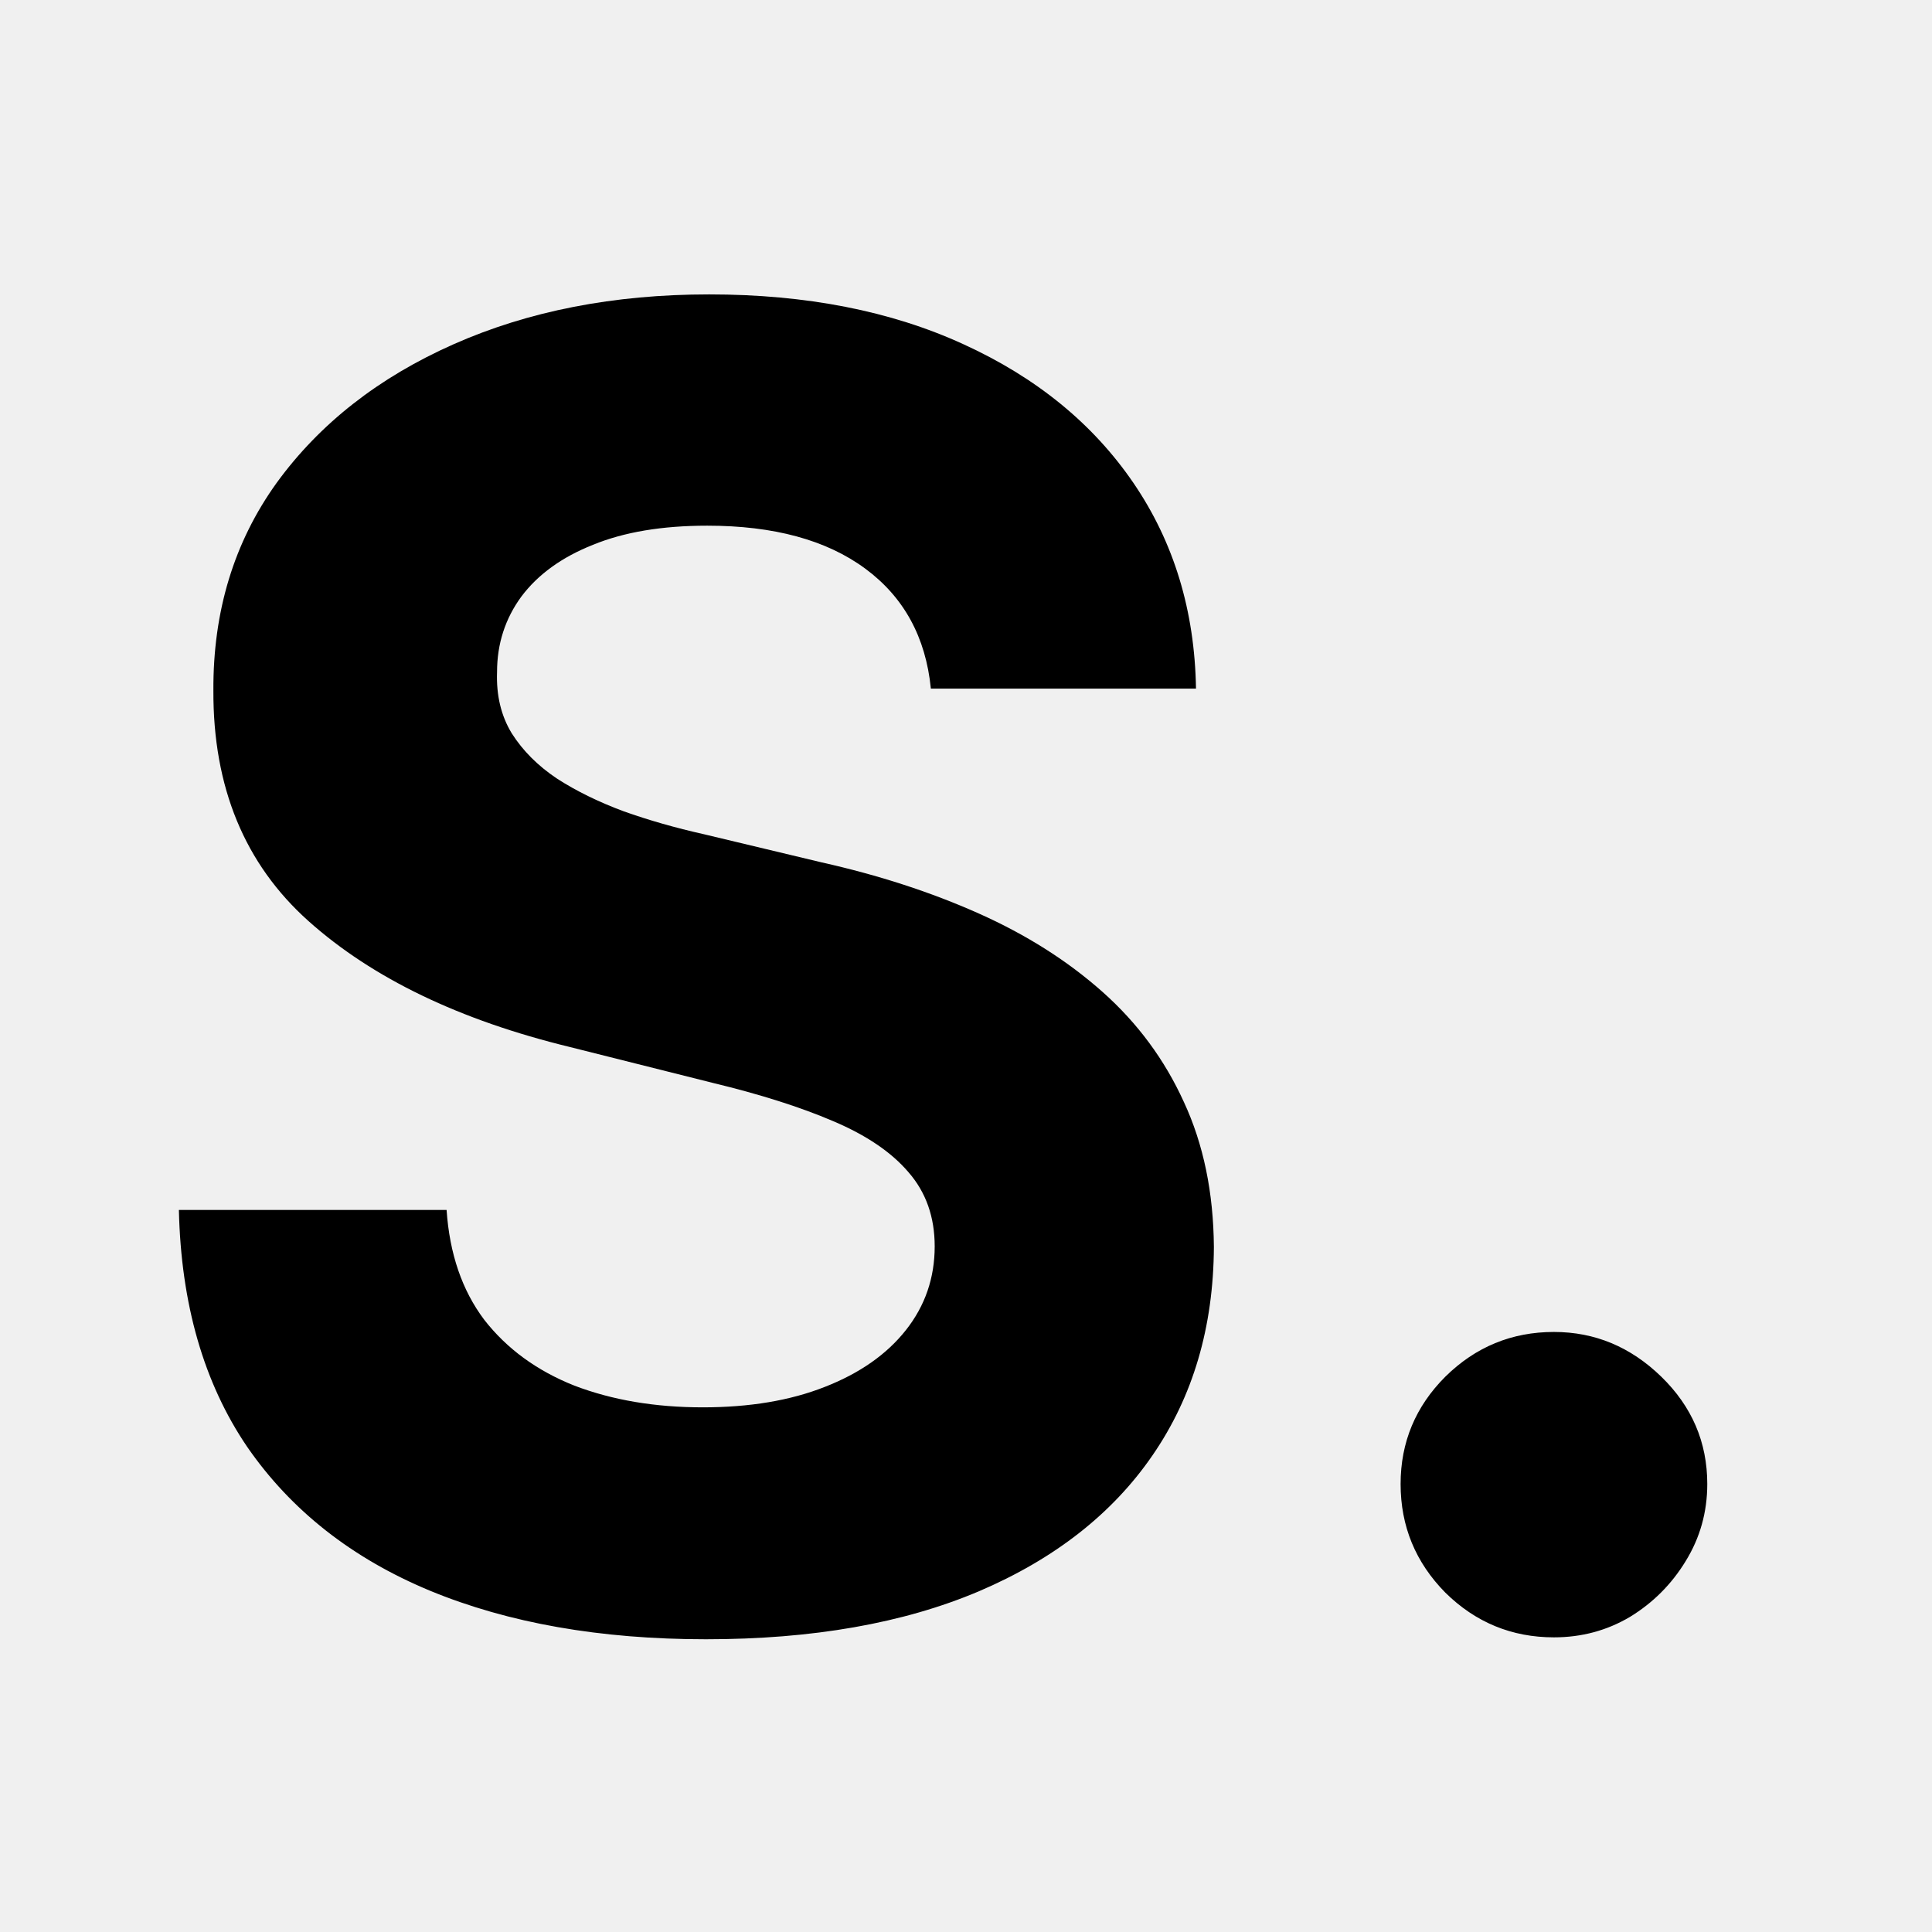
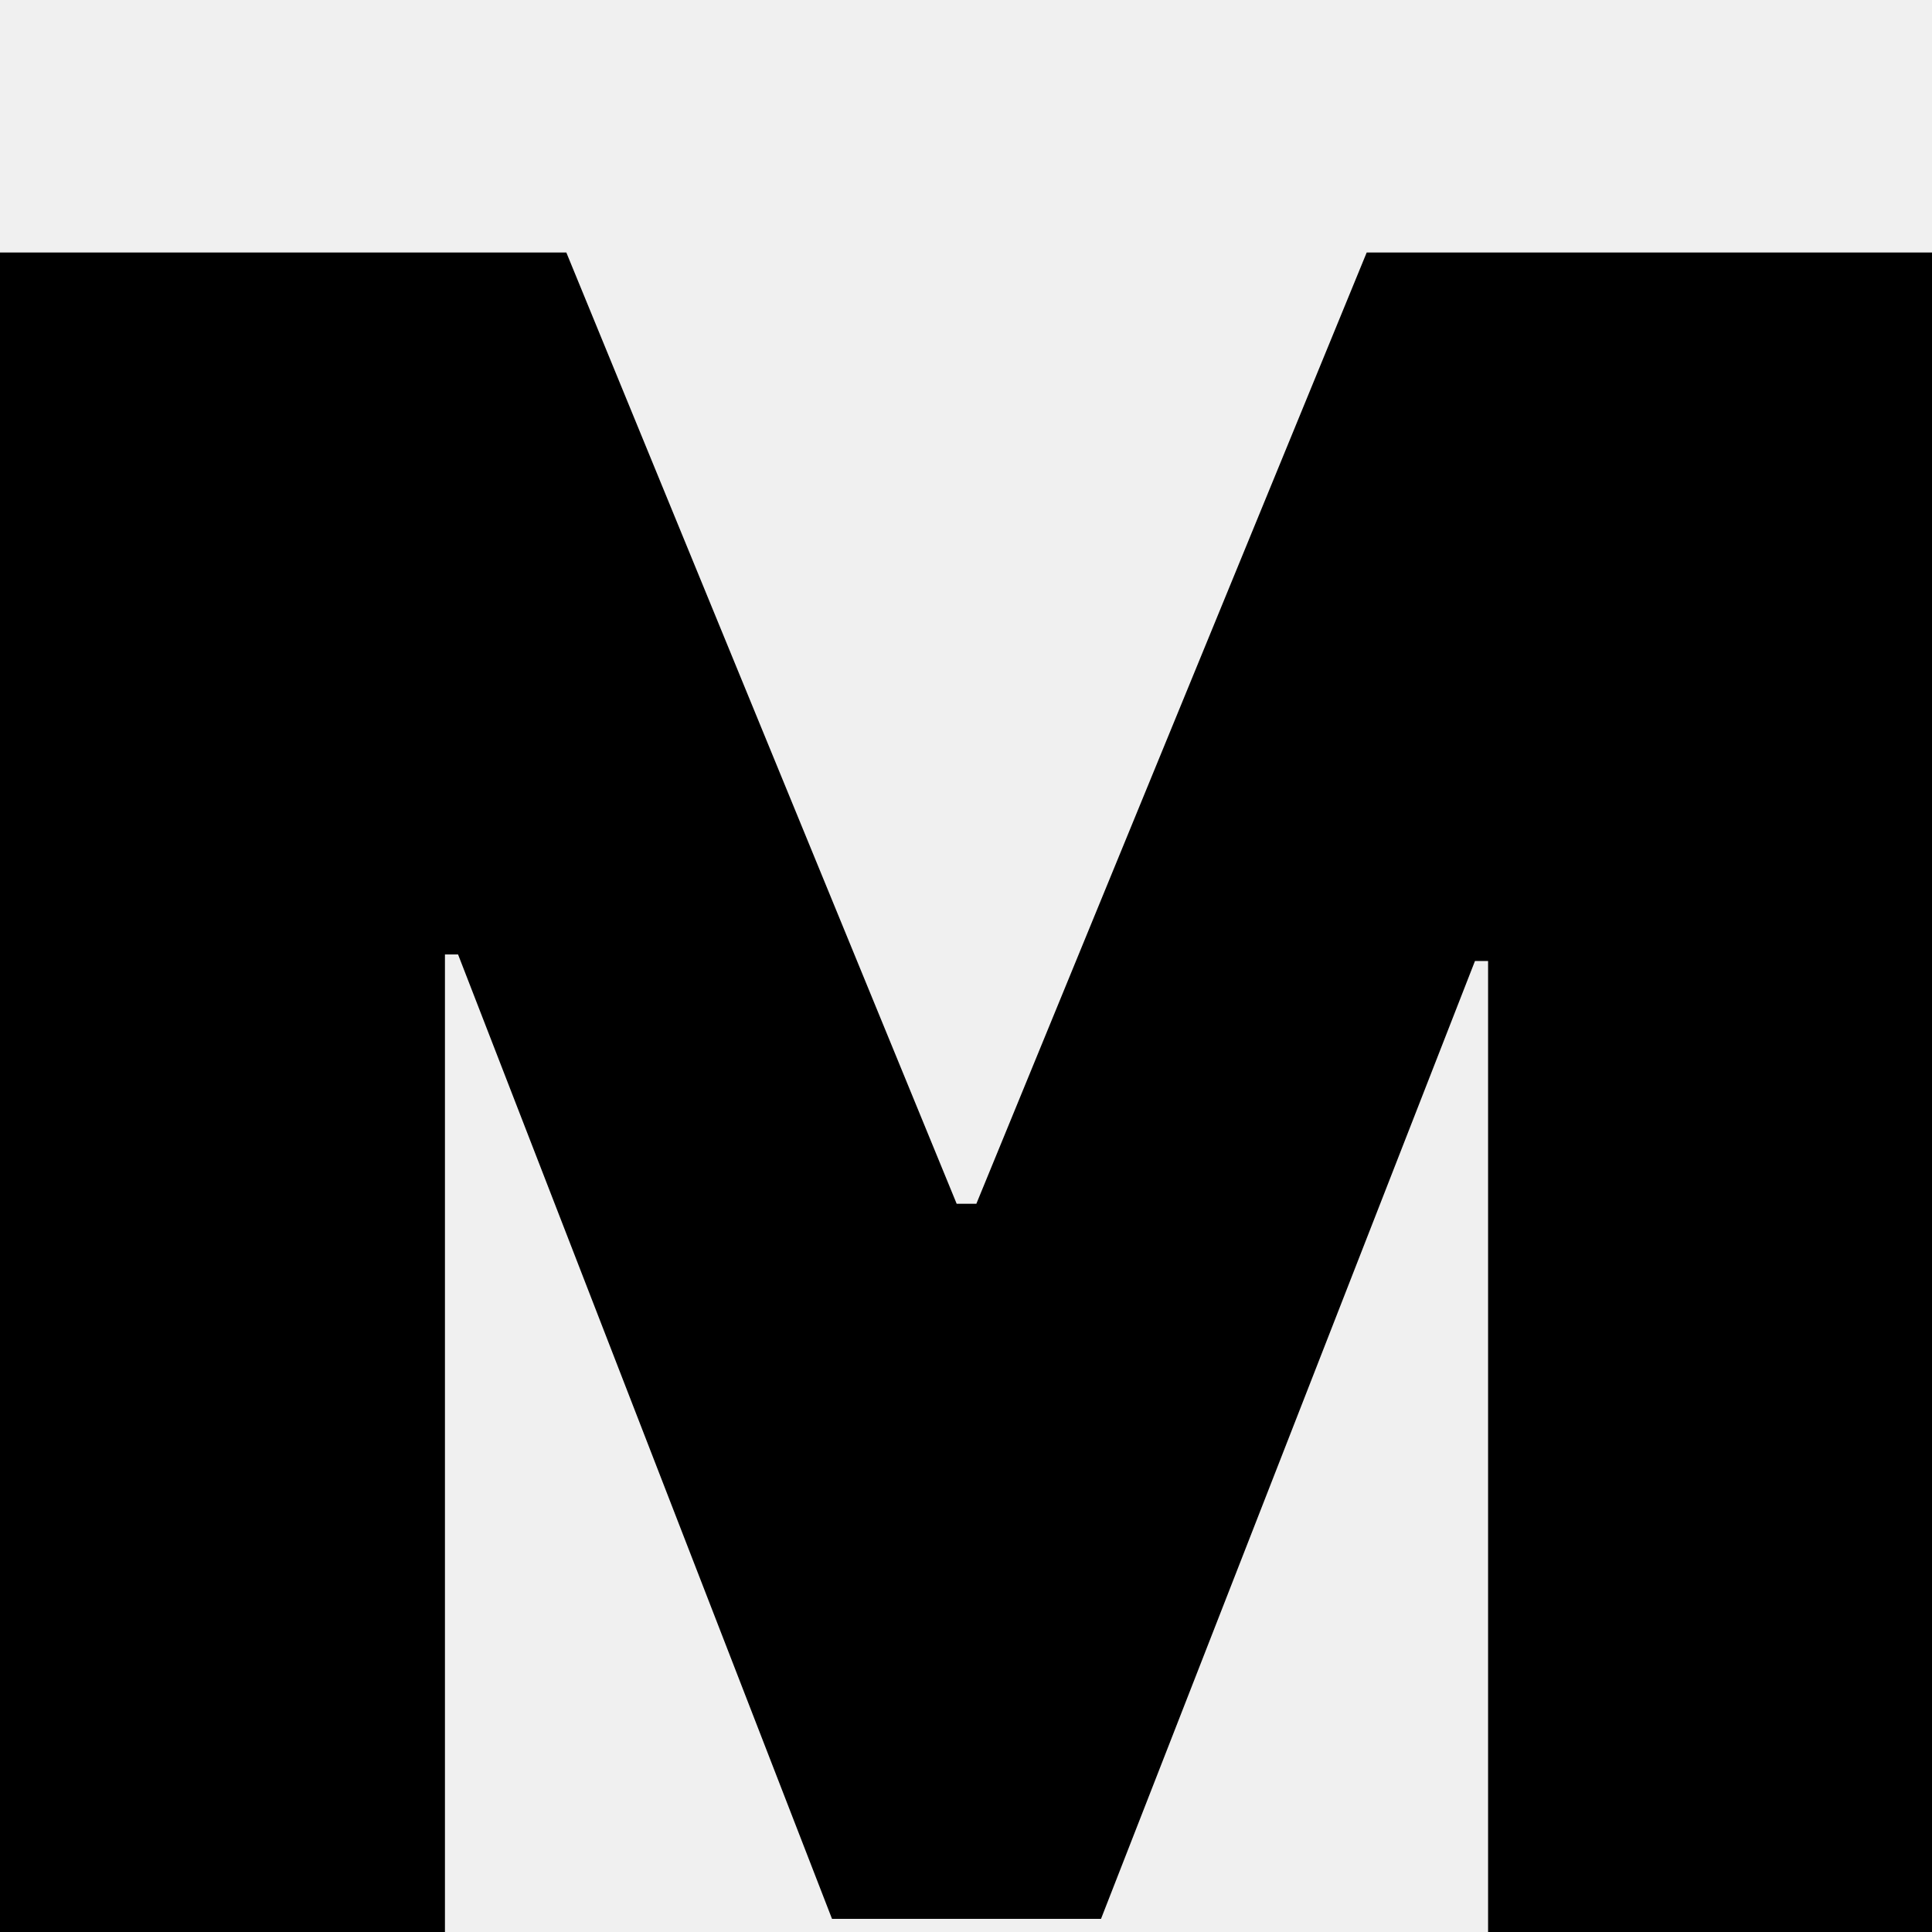
- <svg xmlns="http://www.w3.org/2000/svg" width="1080" height="1080" viewBox="0 0 1080 1080" fill="none">
-   <path d="M520.357 384.929C517.5 356.119 505.238 333.738 483.571 317.786C461.905 301.833 432.5 293.857 395.357 293.857C370.119 293.857 348.81 297.429 331.429 304.571C314.048 311.476 300.714 321.119 291.429 333.5C282.381 345.881 277.857 359.929 277.857 375.643C277.381 388.738 280.119 400.167 286.071 409.929C292.262 419.69 300.714 428.143 311.429 435.286C322.143 442.19 334.524 448.262 348.571 453.5C362.619 458.5 377.619 462.786 393.571 466.357L459.286 482.071C491.19 489.214 520.476 498.738 547.143 510.643C573.81 522.548 596.905 537.19 616.429 554.571C635.952 571.952 651.071 592.429 661.786 616C672.738 639.571 678.333 666.595 678.571 697.071C678.333 741.833 666.905 780.643 644.286 813.5C621.905 846.119 589.524 871.476 547.143 889.571C505 907.429 454.167 916.357 394.643 916.357C335.595 916.357 284.167 907.31 240.357 889.214C196.786 871.119 162.738 844.333 138.214 808.857C113.929 773.143 101.19 728.976 100 676.357H249.643C251.31 700.881 258.333 721.357 270.714 737.786C283.333 753.976 300.119 766.238 321.071 774.571C342.262 782.667 366.19 786.714 392.857 786.714C419.048 786.714 441.786 782.905 461.071 775.286C480.595 767.667 495.714 757.071 506.429 743.5C517.143 729.929 522.5 714.333 522.5 696.714C522.5 680.286 517.619 666.476 507.857 655.286C498.333 644.095 484.286 634.571 465.714 626.714C447.381 618.857 424.881 611.714 398.214 605.286L318.571 585.286C256.905 570.286 208.214 546.833 172.5 514.929C136.786 483.024 119.048 440.048 119.286 386C119.048 341.714 130.833 303.024 154.643 269.929C178.69 236.833 211.667 211 253.571 192.429C295.476 173.857 343.095 164.571 396.429 164.571C450.714 164.571 498.095 173.857 538.571 192.429C579.286 211 610.952 236.833 633.571 269.929C656.19 303.024 667.857 341.357 668.571 384.929H520.357ZM868.661 915.286C845.089 915.286 824.851 906.952 807.946 890.286C791.28 873.381 782.946 853.143 782.946 829.571C782.946 806.238 791.28 786.238 807.946 769.571C824.851 752.905 845.089 744.571 868.661 744.571C891.518 744.571 911.518 752.905 928.661 769.571C945.804 786.238 954.375 806.238 954.375 829.571C954.375 845.286 950.327 859.69 942.232 872.786C934.375 885.643 924.018 896 911.161 903.857C898.304 911.476 884.137 915.286 868.661 915.286Z" fill="currentColor" />
+ <svg xmlns="http://www.w3.org/2000/svg" width="512" height="512" viewBox="0 0 512 512" fill="none">
+   <g clip-path="url(#clip0_1_8)">
+     <path d="M-0.312 66.909H150.08L253.528 319.011H258.744L362.193 66.909H512.585V512H394.358V254.682H390.881L291.778 508.523H220.494L121.392 252.943H117.915V512H-0.312V66.909Z" fill="currentColor" />
+   </g>
+   <defs>
+     <clipPath id="clip0_1_8">
+       <rect width="512" height="512" fill="white" />
+     </clipPath>
+   </defs>
</svg>
